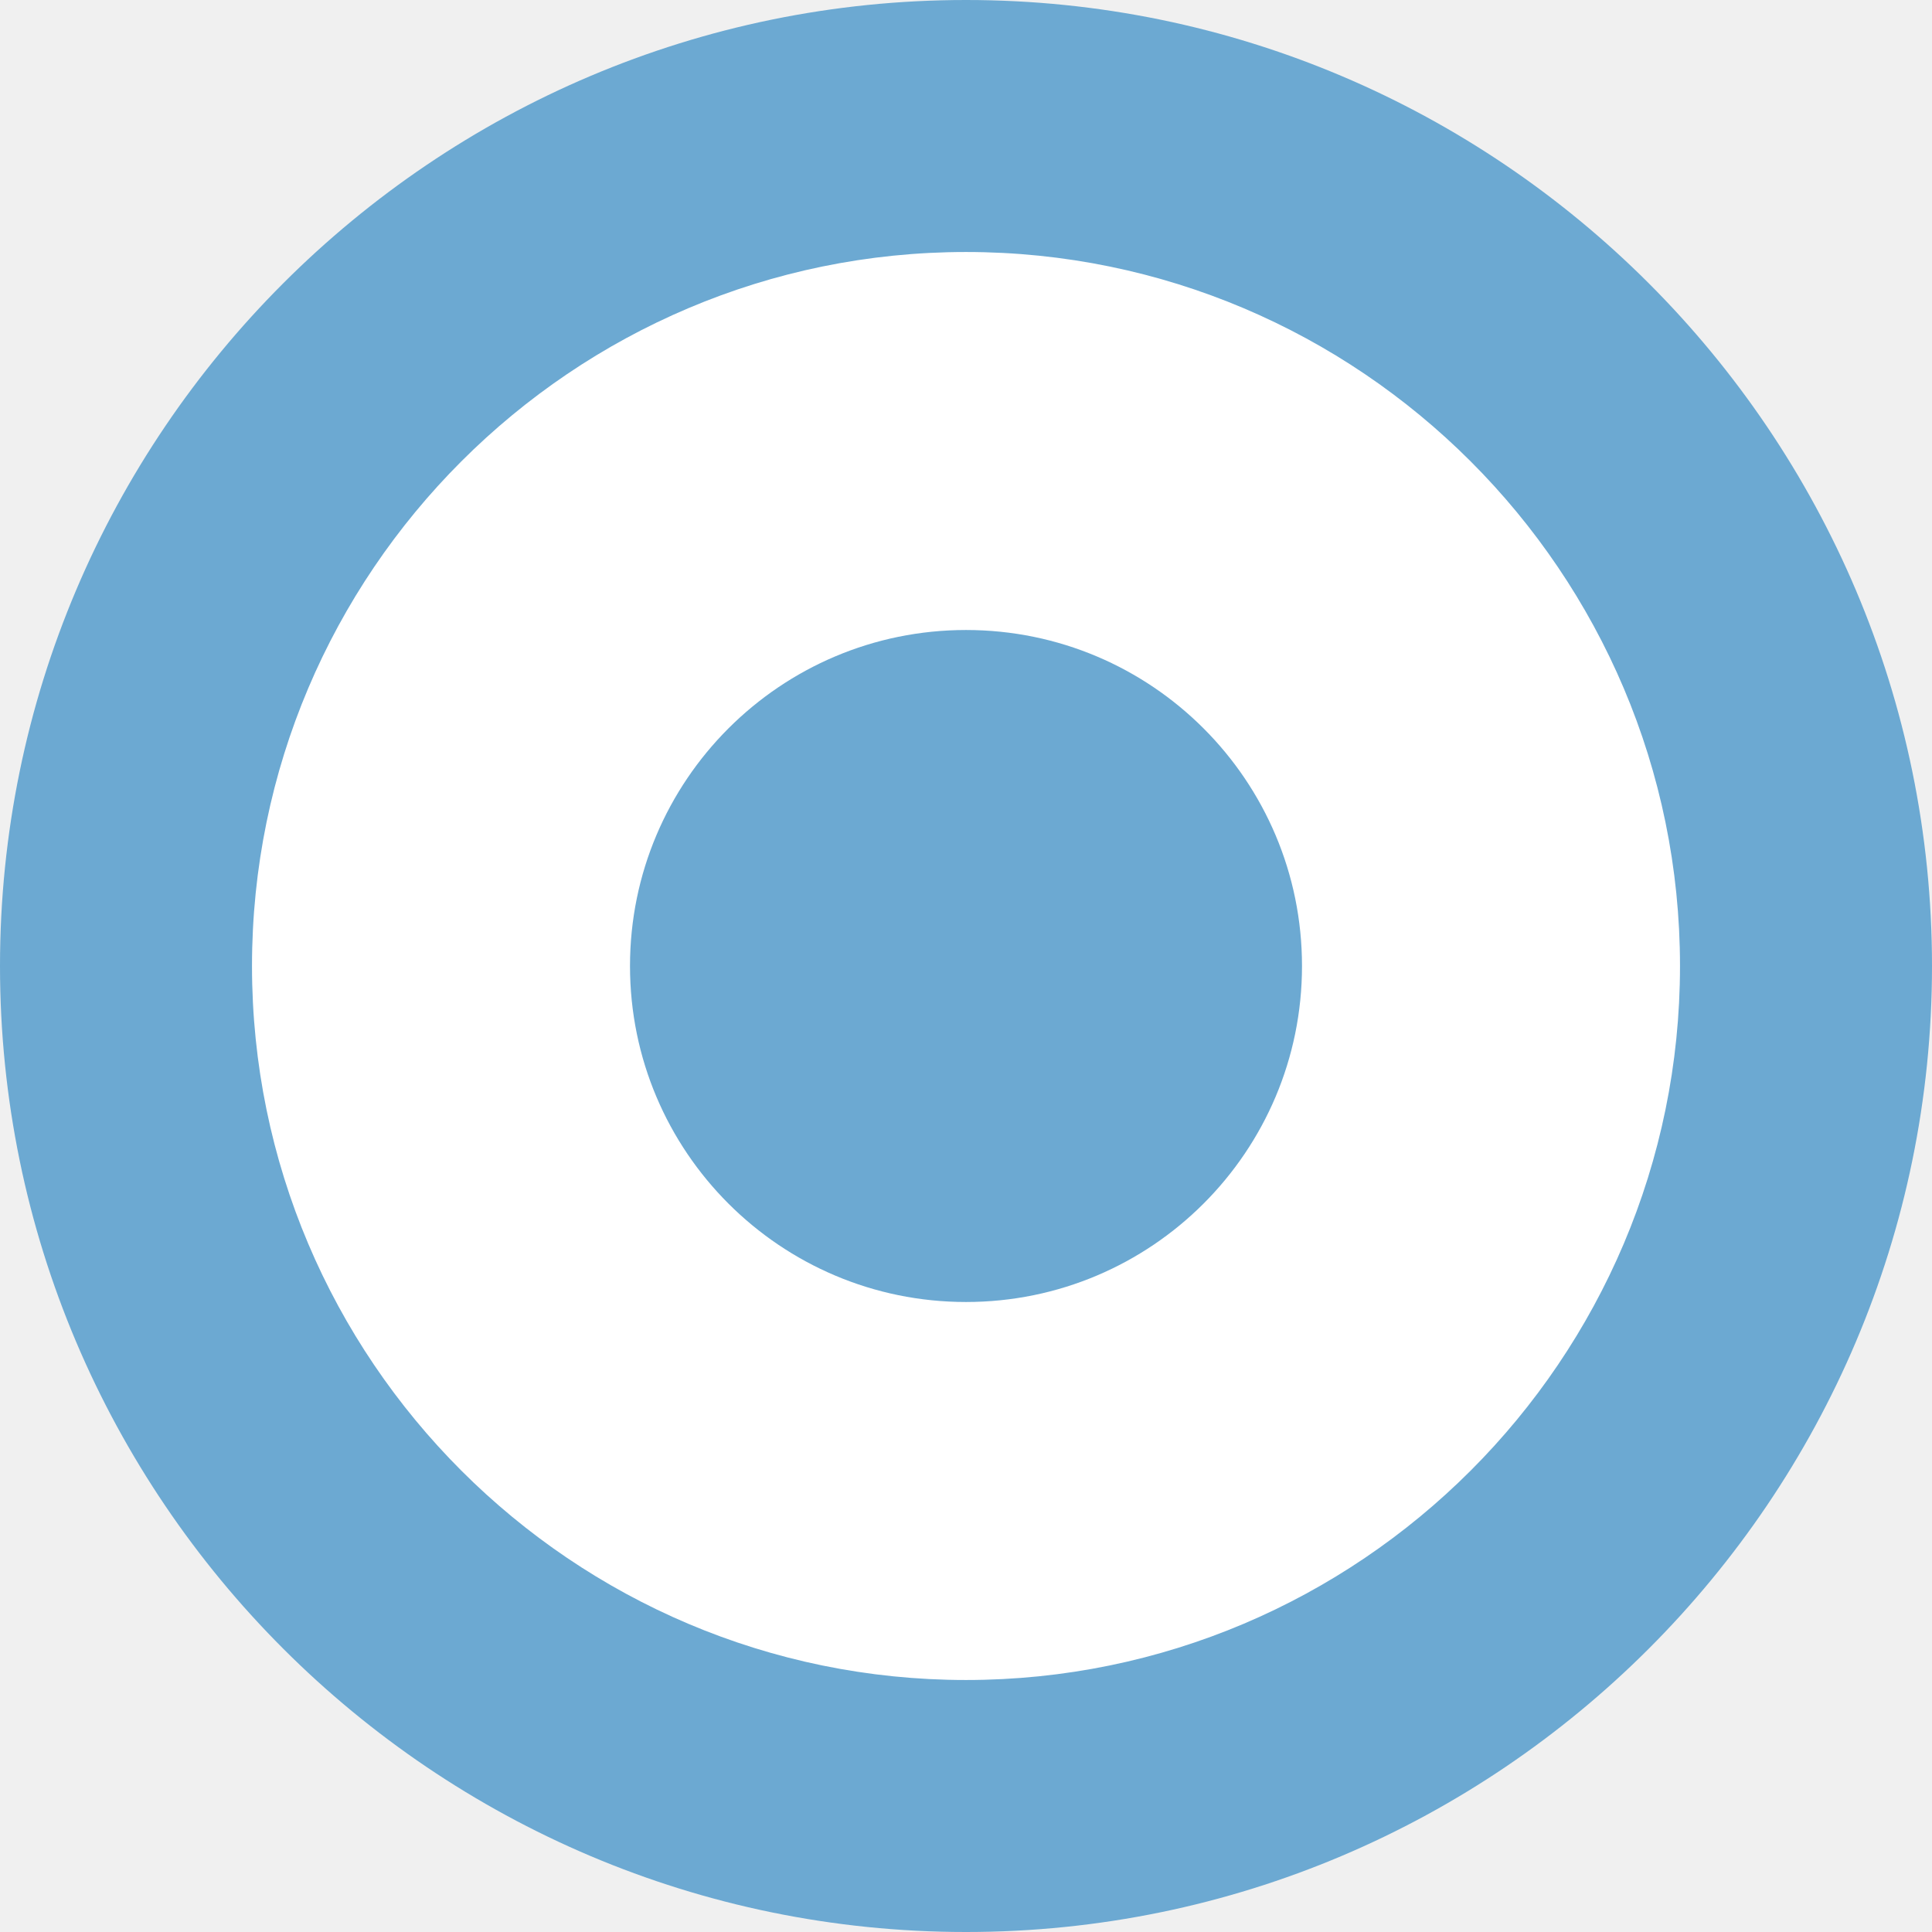
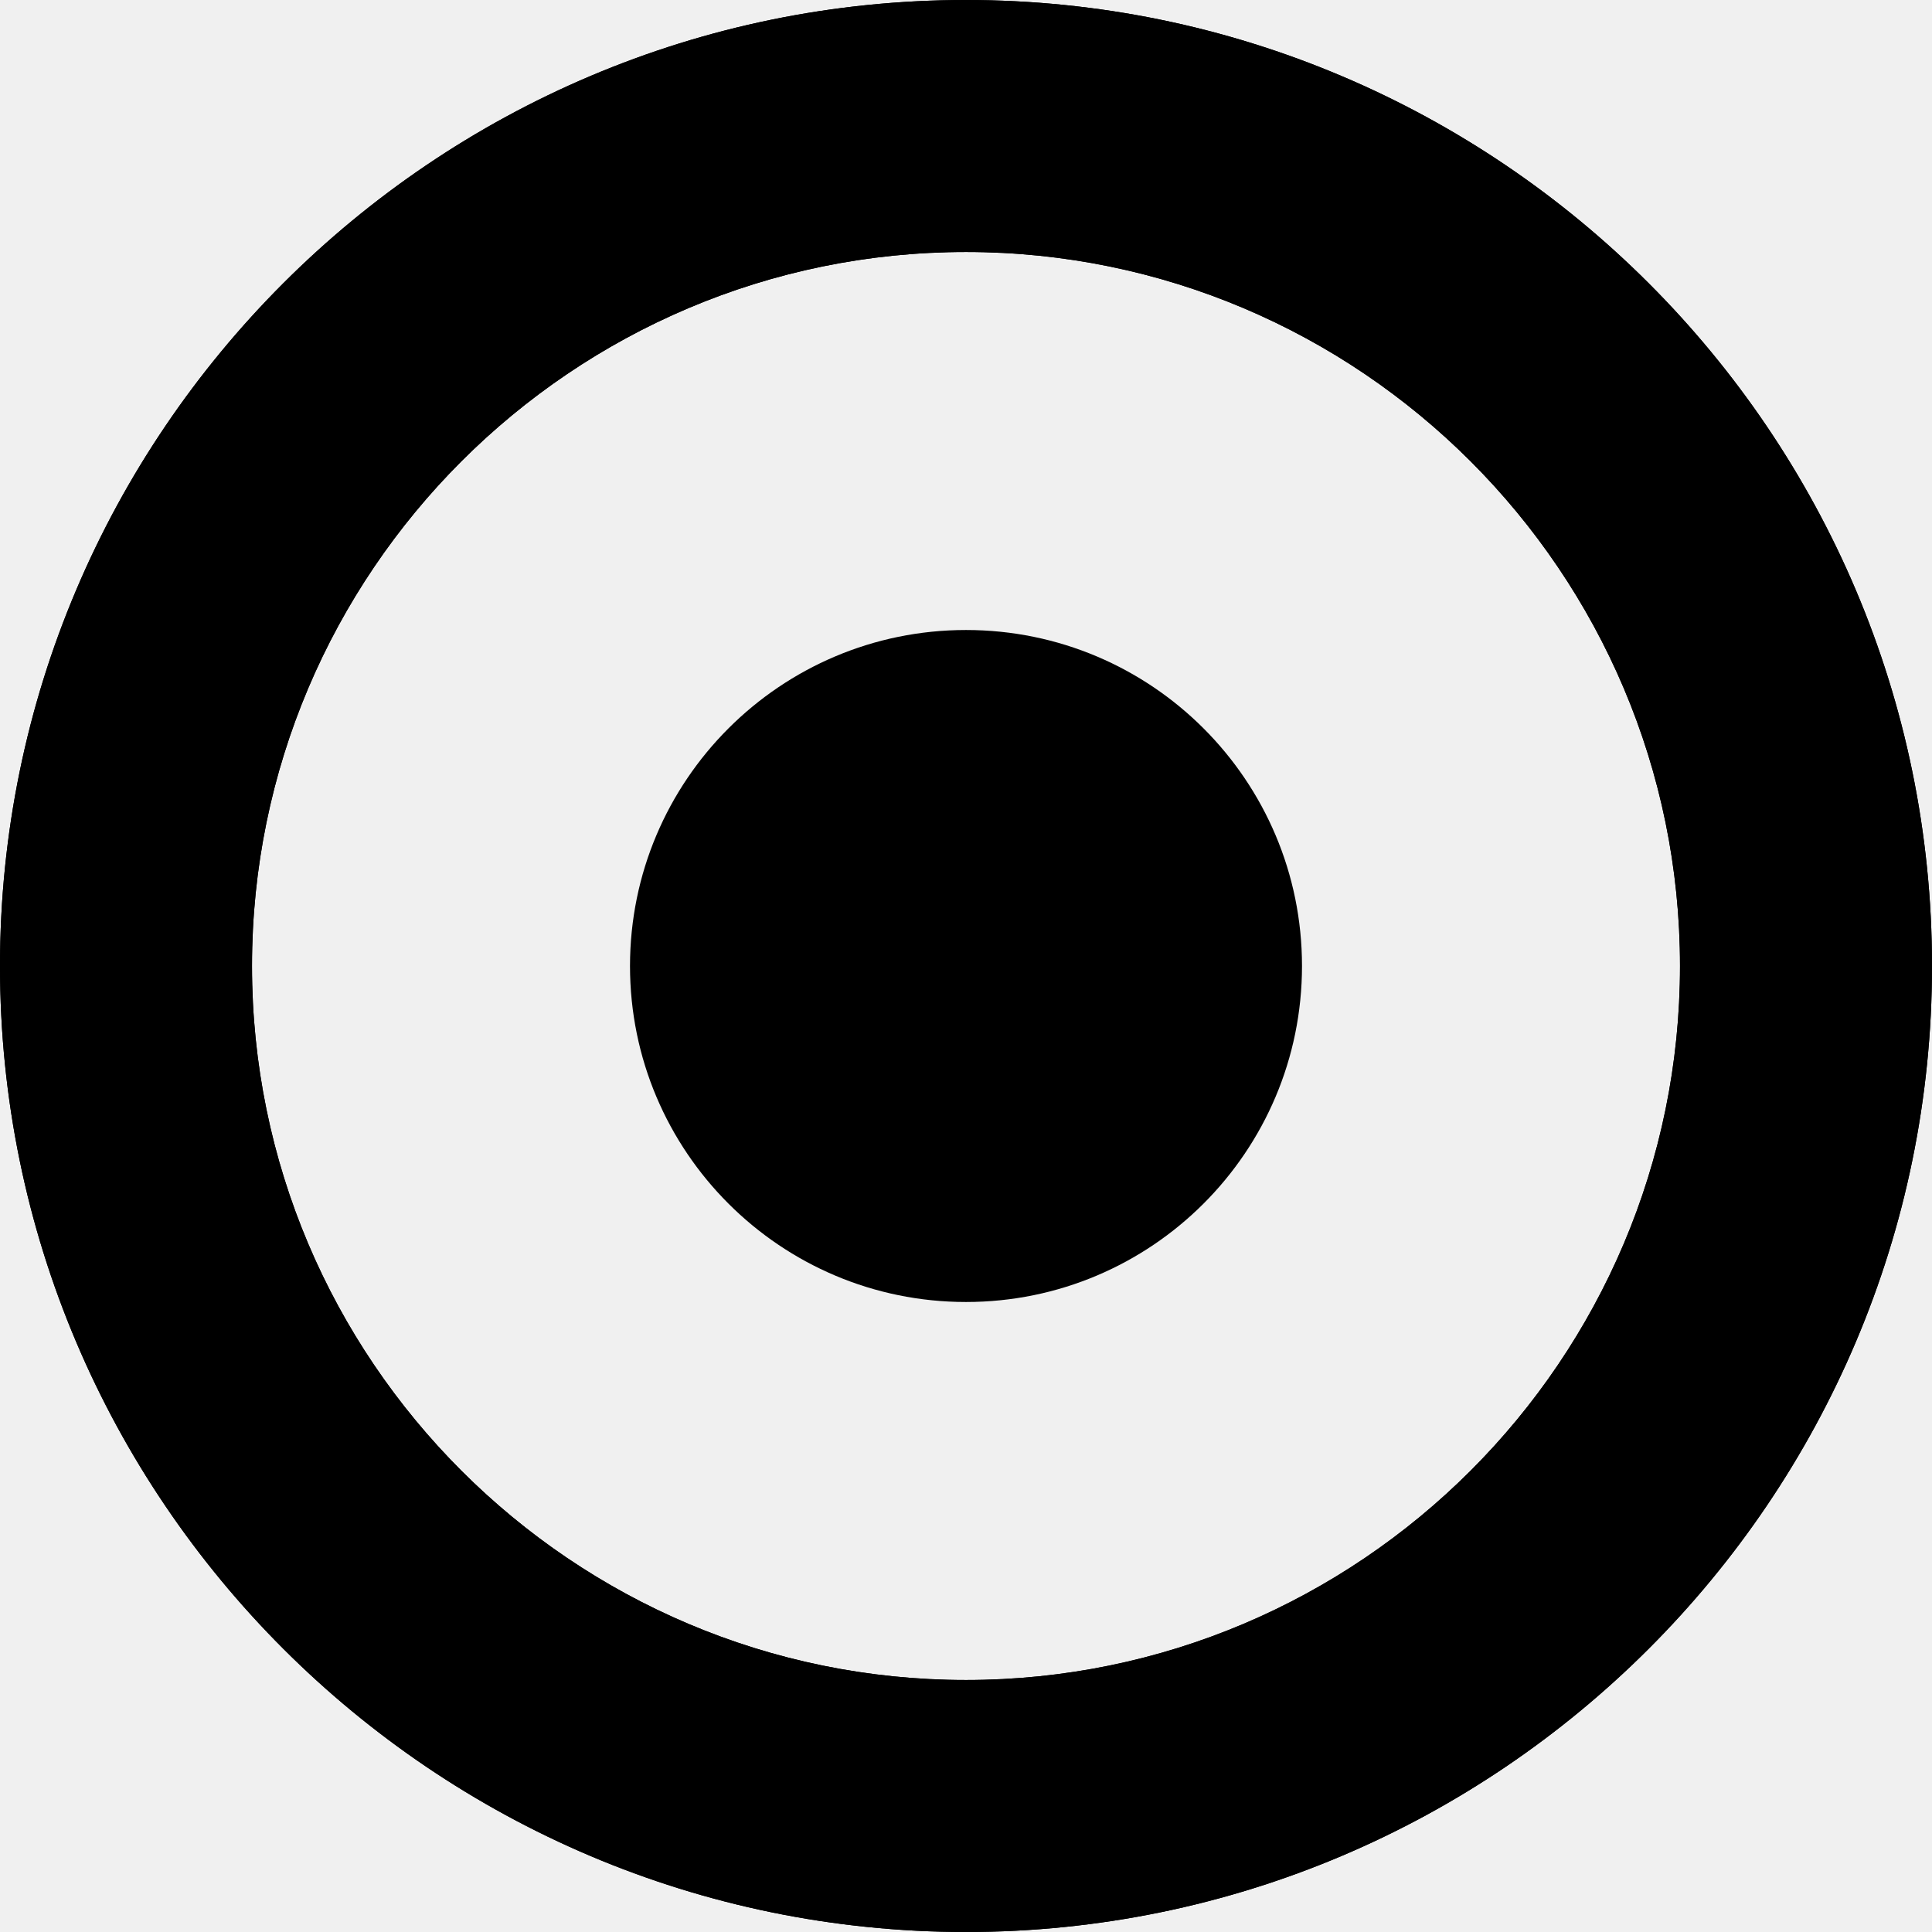
<svg xmlns="http://www.w3.org/2000/svg" version="1.1" id="Layer_1" x="0px" y="0px" width="23px" height="23px" viewBox="-1.5 -1.5 23 23" enable-background="new -1.5 -1.5 23 23" xml:space="preserve">
  <g id="Page-1">
    <g id="Passport_pol" transform="translate(-194, -3138)">
      <g id="Step-16" transform="translate(130, 2962)">
        <g id="Radio-Selected" transform="translate(64, 176)">
          <g id="Oval-1">
-             <circle fill="#FFFFFF" cx="10" cy="10" r="10" />
-             <path fill="#6CA9D2" d="M10,21.5C3.659,21.5-1.5,16.341-1.5,10C-1.5,3.659,3.659-1.5,10-1.5c6.341,0,11.5,5.159,11.5,11.5       C21.5,16.341,16.341,21.5,10,21.5z M10,1.5c-4.687,0-8.5,3.813-8.5,8.5c0,4.687,3.813,8.5,8.5,8.5c4.687,0,8.5-3.813,8.5-8.5       C18.5,5.313,14.687,1.5,10,1.5z" />
+             <g>
+               <circle display="none" cx="10" cy="10" r="10" />
+               <path d="M10,21.5C3.659,21.5-1.5,16.341-1.5,10C-1.5,3.659,3.659-1.5,10-1.5c6.341,0,11.5,5.159,11.5,11.5        C21.5,16.341,16.341,21.5,10,21.5z M10,1.5c-4.687,0-8.5,3.813-8.5,8.5c0,4.687,3.813,8.5,8.5,8.5c4.687,0,8.5-3.813,8.5-8.5        C18.5,5.313,14.687,1.5,10,1.5z" />
+             </g>
+             <g>
+               <path d="M10,21.5C3.659,21.5-1.5,16.341-1.5,10C-1.5,3.659,3.659-1.5,10-1.5c6.341,0,11.5,5.159,11.5,11.5        C21.5,16.341,16.341,21.5,10,21.5z M10,1.5c-4.687,0-8.5,3.813-8.5,8.5c0,4.687,3.813,8.5,8.5,8.5c4.687,0,8.5-3.813,8.5-8.5        C18.5,5.313,14.687,1.5,10,1.5z" />
+             </g>
          </g>
          <g id="Oval-7">
-             <path fill="#6CA9D2" d="M10,14c2.209,0,4-1.791,4-4s-1.791-4-4-4s-4,1.791-4,4S7.791,14,10,14z" />
+             <g>
+               <path d="M10,14c2.209,0,4-1.791,4-4s-1.791-4-4-4s-4,1.791-4,4S7.791,14,10,14z" />
+             </g>
          </g>
        </g>
      </g>
    </g>
  </g>
</svg>
